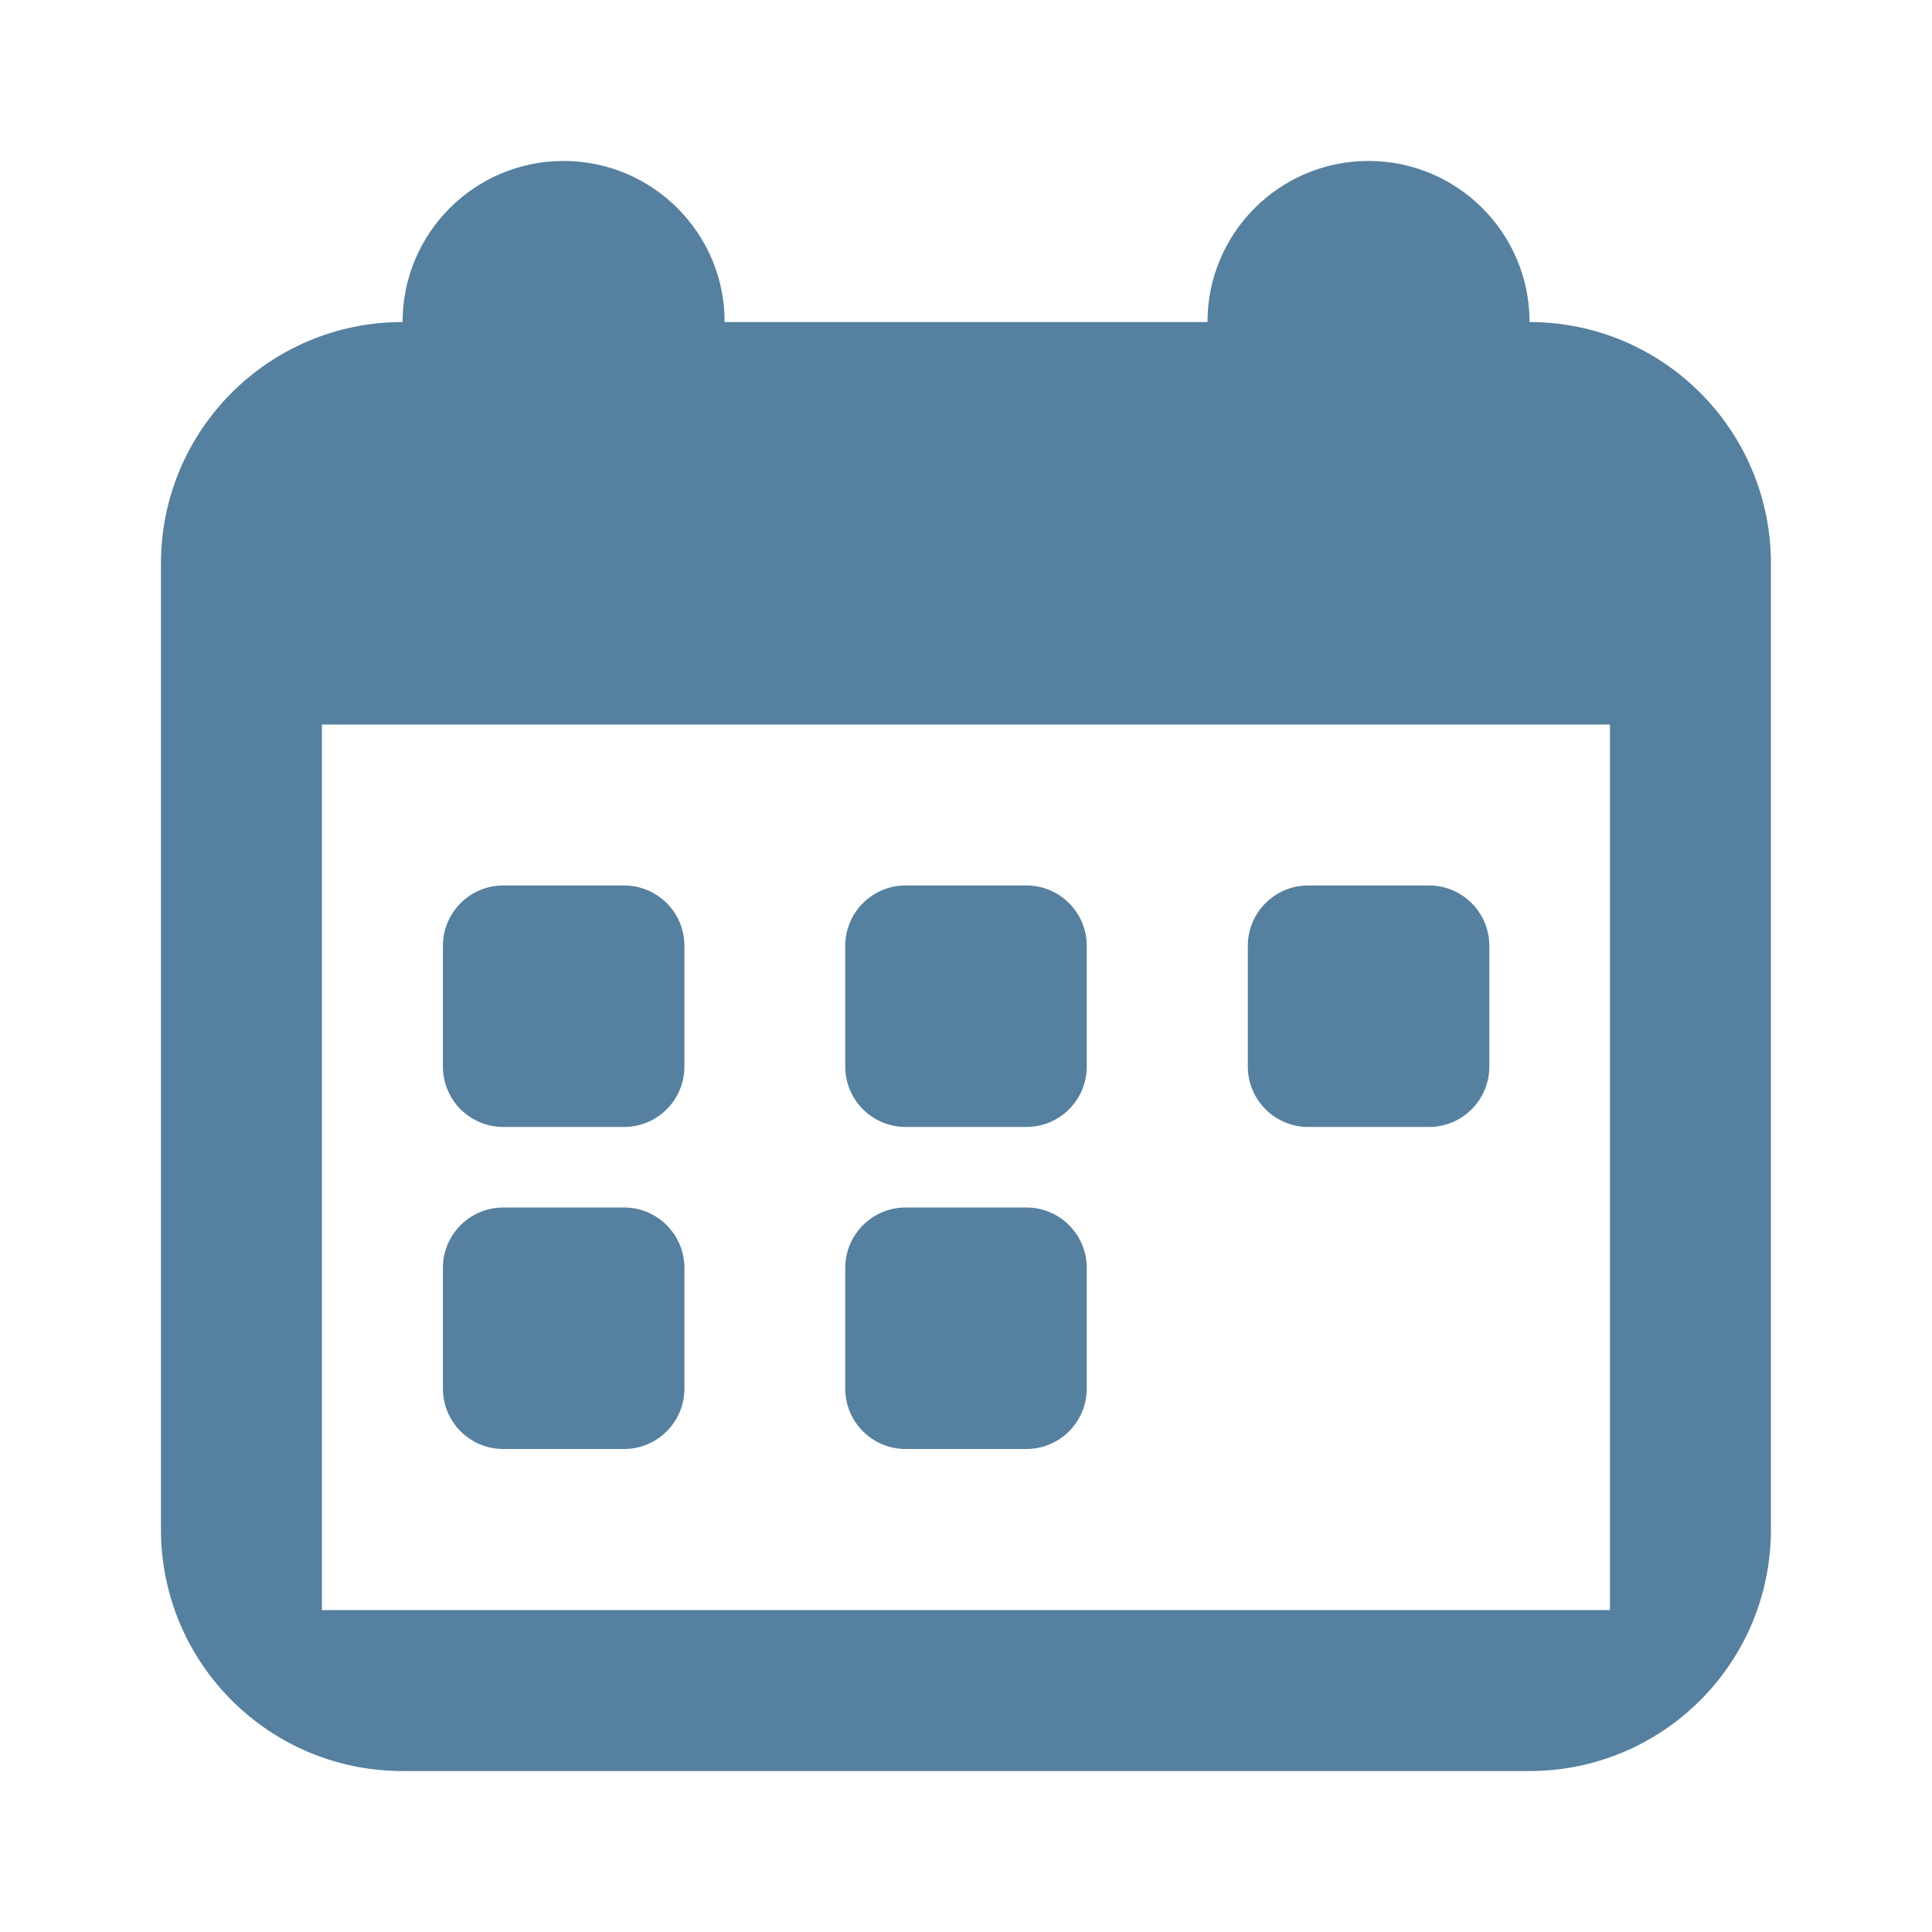
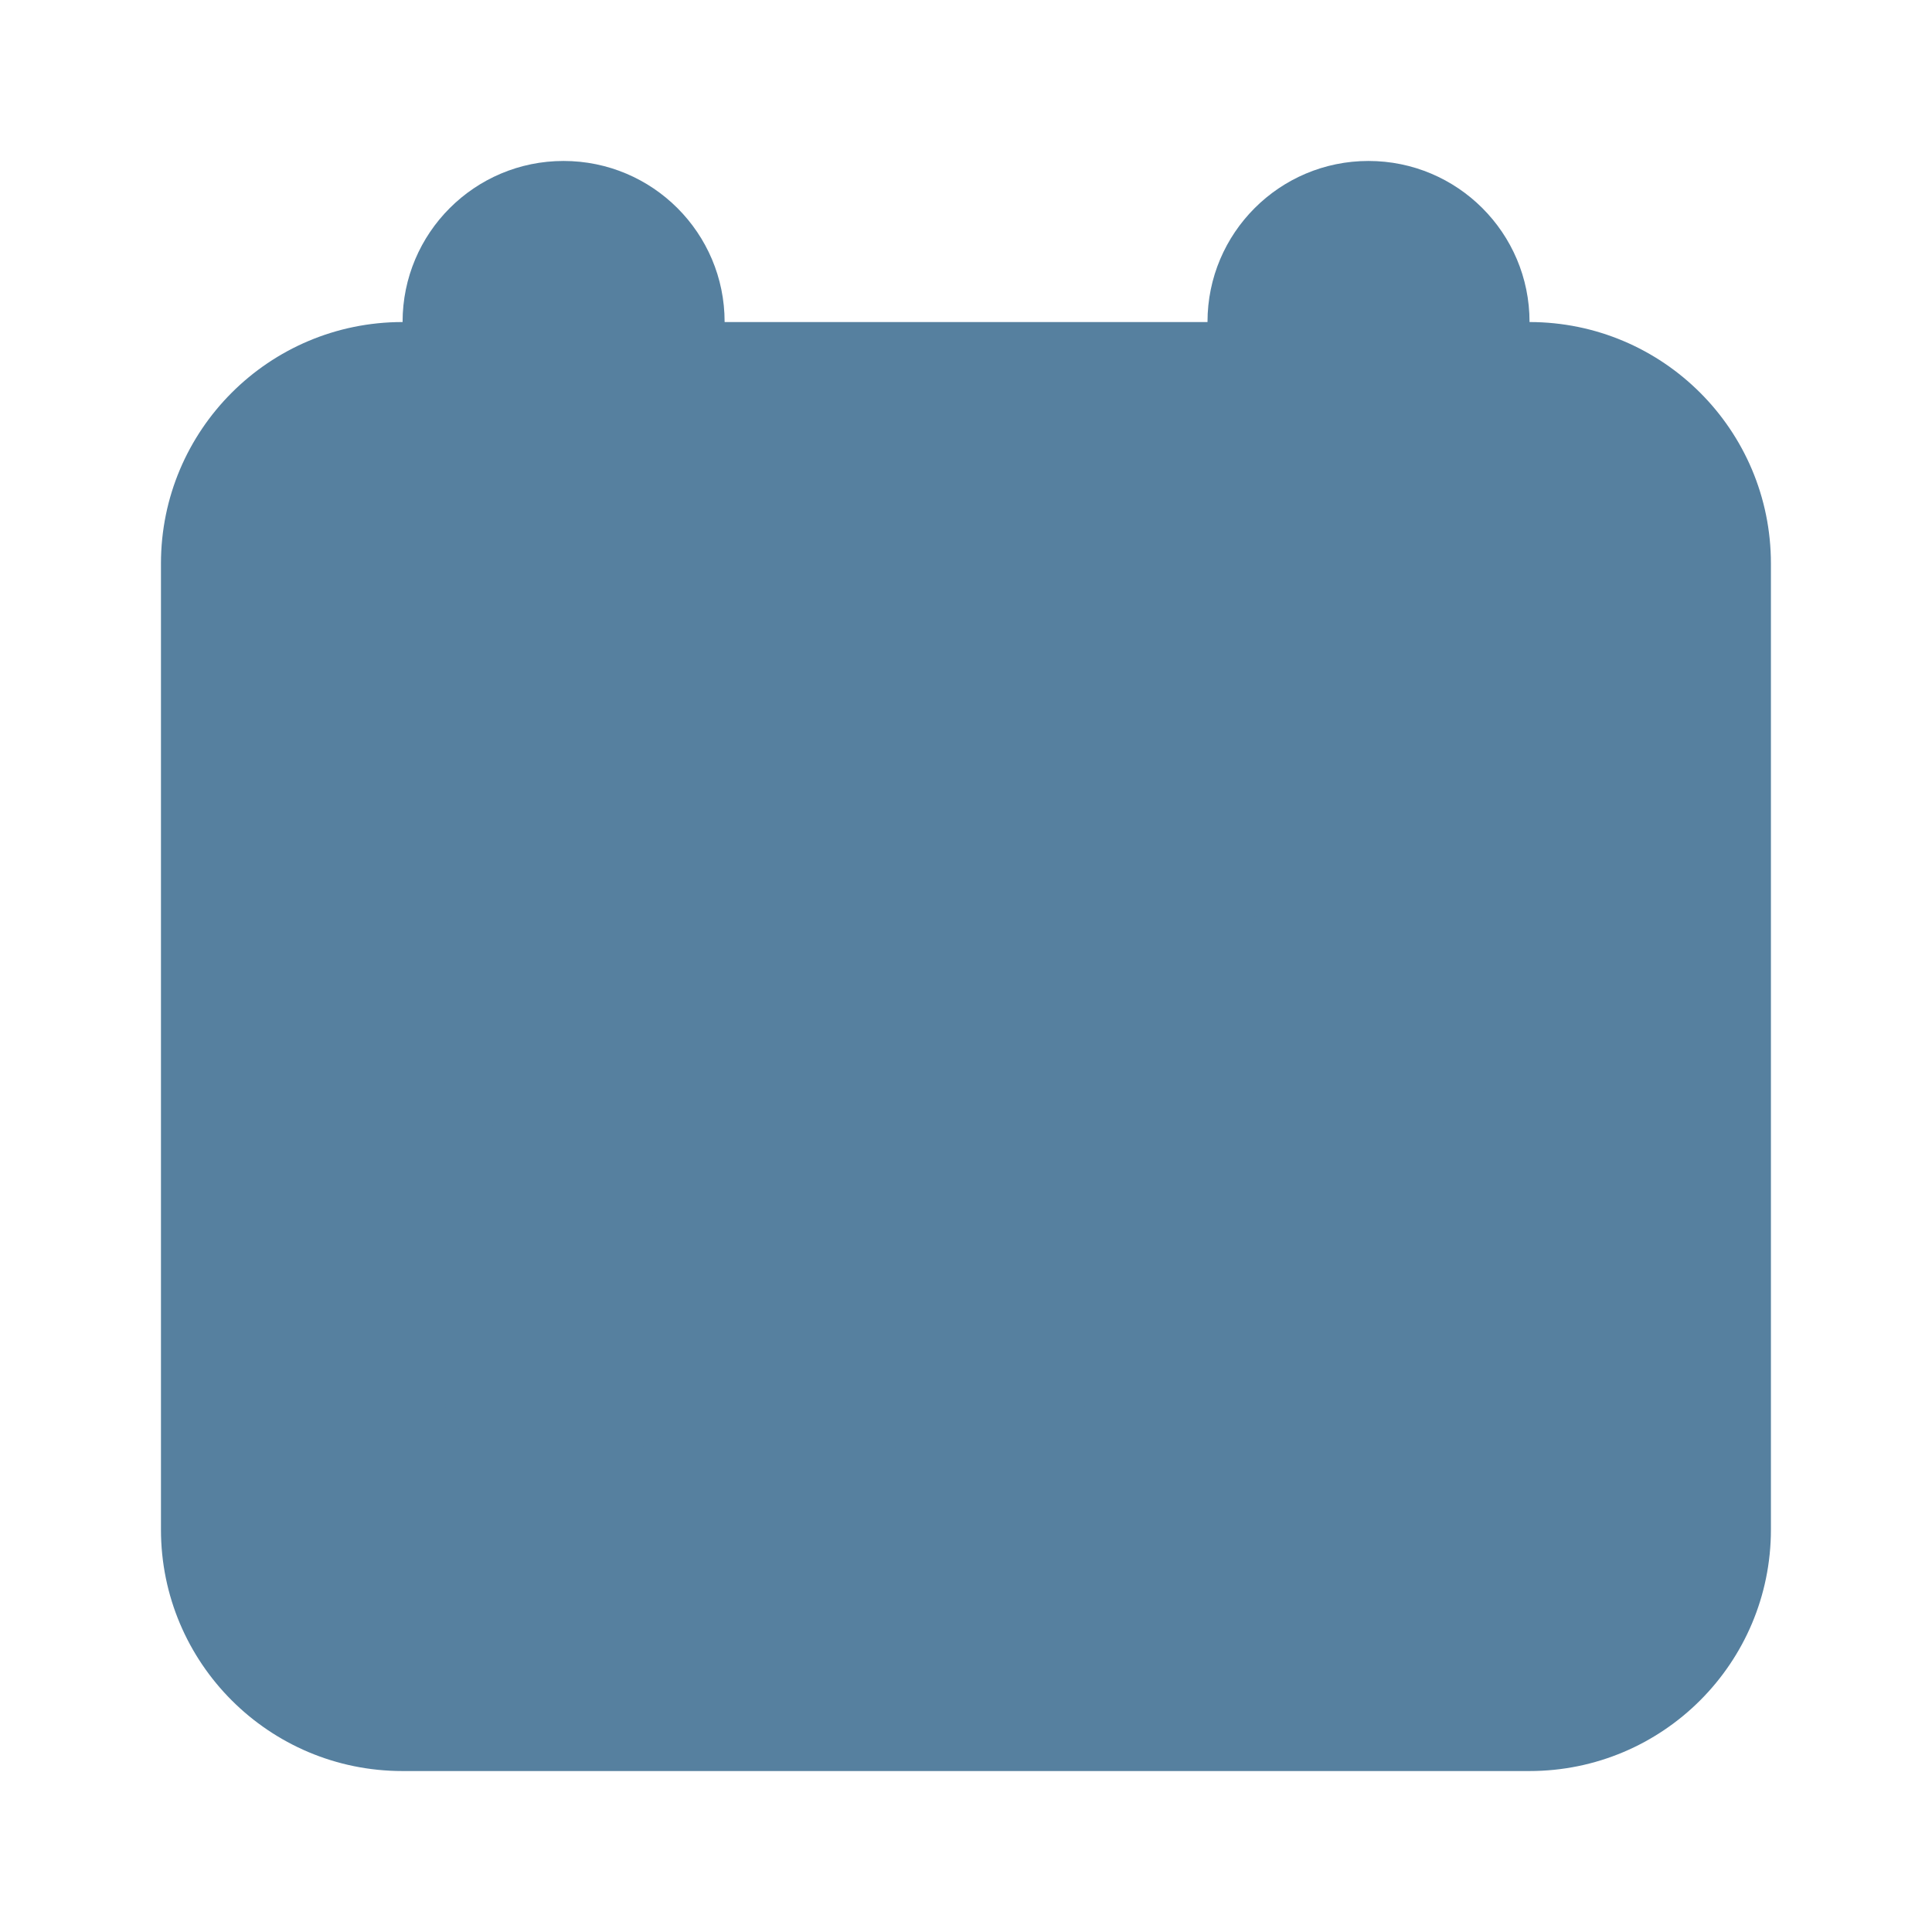
<svg xmlns="http://www.w3.org/2000/svg" width="16" height="16" viewBox="0 0 16 16" fill="none">
-   <path fill-rule="evenodd" clip-rule="evenodd" d="M3.333 2.667C2.228 2.667 1.333 3.562 1.333 4.667V12.667C1.333 13.772 2.228 14.667 3.333 14.667H12.666C13.771 14.667 14.666 13.772 14.666 12.667V4.667C14.666 3.562 13.771 2.667 12.666 2.667H3.333ZM13.333 6H2.666V13.334H13.333V6Z" fill="#56809F" />
+   <path fillRule="evenodd" clipRule="evenodd" d="M3.333 2.667C2.228 2.667 1.333 3.562 1.333 4.667V12.667C1.333 13.772 2.228 14.667 3.333 14.667H12.666C13.771 14.667 14.666 13.772 14.666 12.667V4.667C14.666 3.562 13.771 2.667 12.666 2.667H3.333ZM13.333 6H2.666V13.334H13.333V6Z" fill="#56809F" />
  <rect x="3.668" y="7.333" width="2" height="2" rx="0.5" fill="#56809F" />
  <rect x="3.668" y="10" width="2" height="2" rx="0.5" fill="#56809F" />
  <rect x="7" y="7.333" width="2" height="2" rx="0.5" fill="#56809F" />
  <rect x="7" y="10" width="2" height="2" rx="0.5" fill="#56809F" />
  <rect x="10.334" y="7.333" width="2" height="2" rx="0.5" fill="#56809F" />
  <path d="M3.334 2.666C3.334 1.93 3.931 1.333 4.667 1.333C5.404 1.333 6.001 1.93 6.001 2.666V3.333H3.334V2.666Z" fill="#56809F" />
  <path d="M10 2.666C10 1.93 10.597 1.333 11.333 1.333C12.07 1.333 12.667 1.93 12.667 2.666V3.333H10V2.666Z" fill="#56809F" />
</svg>
